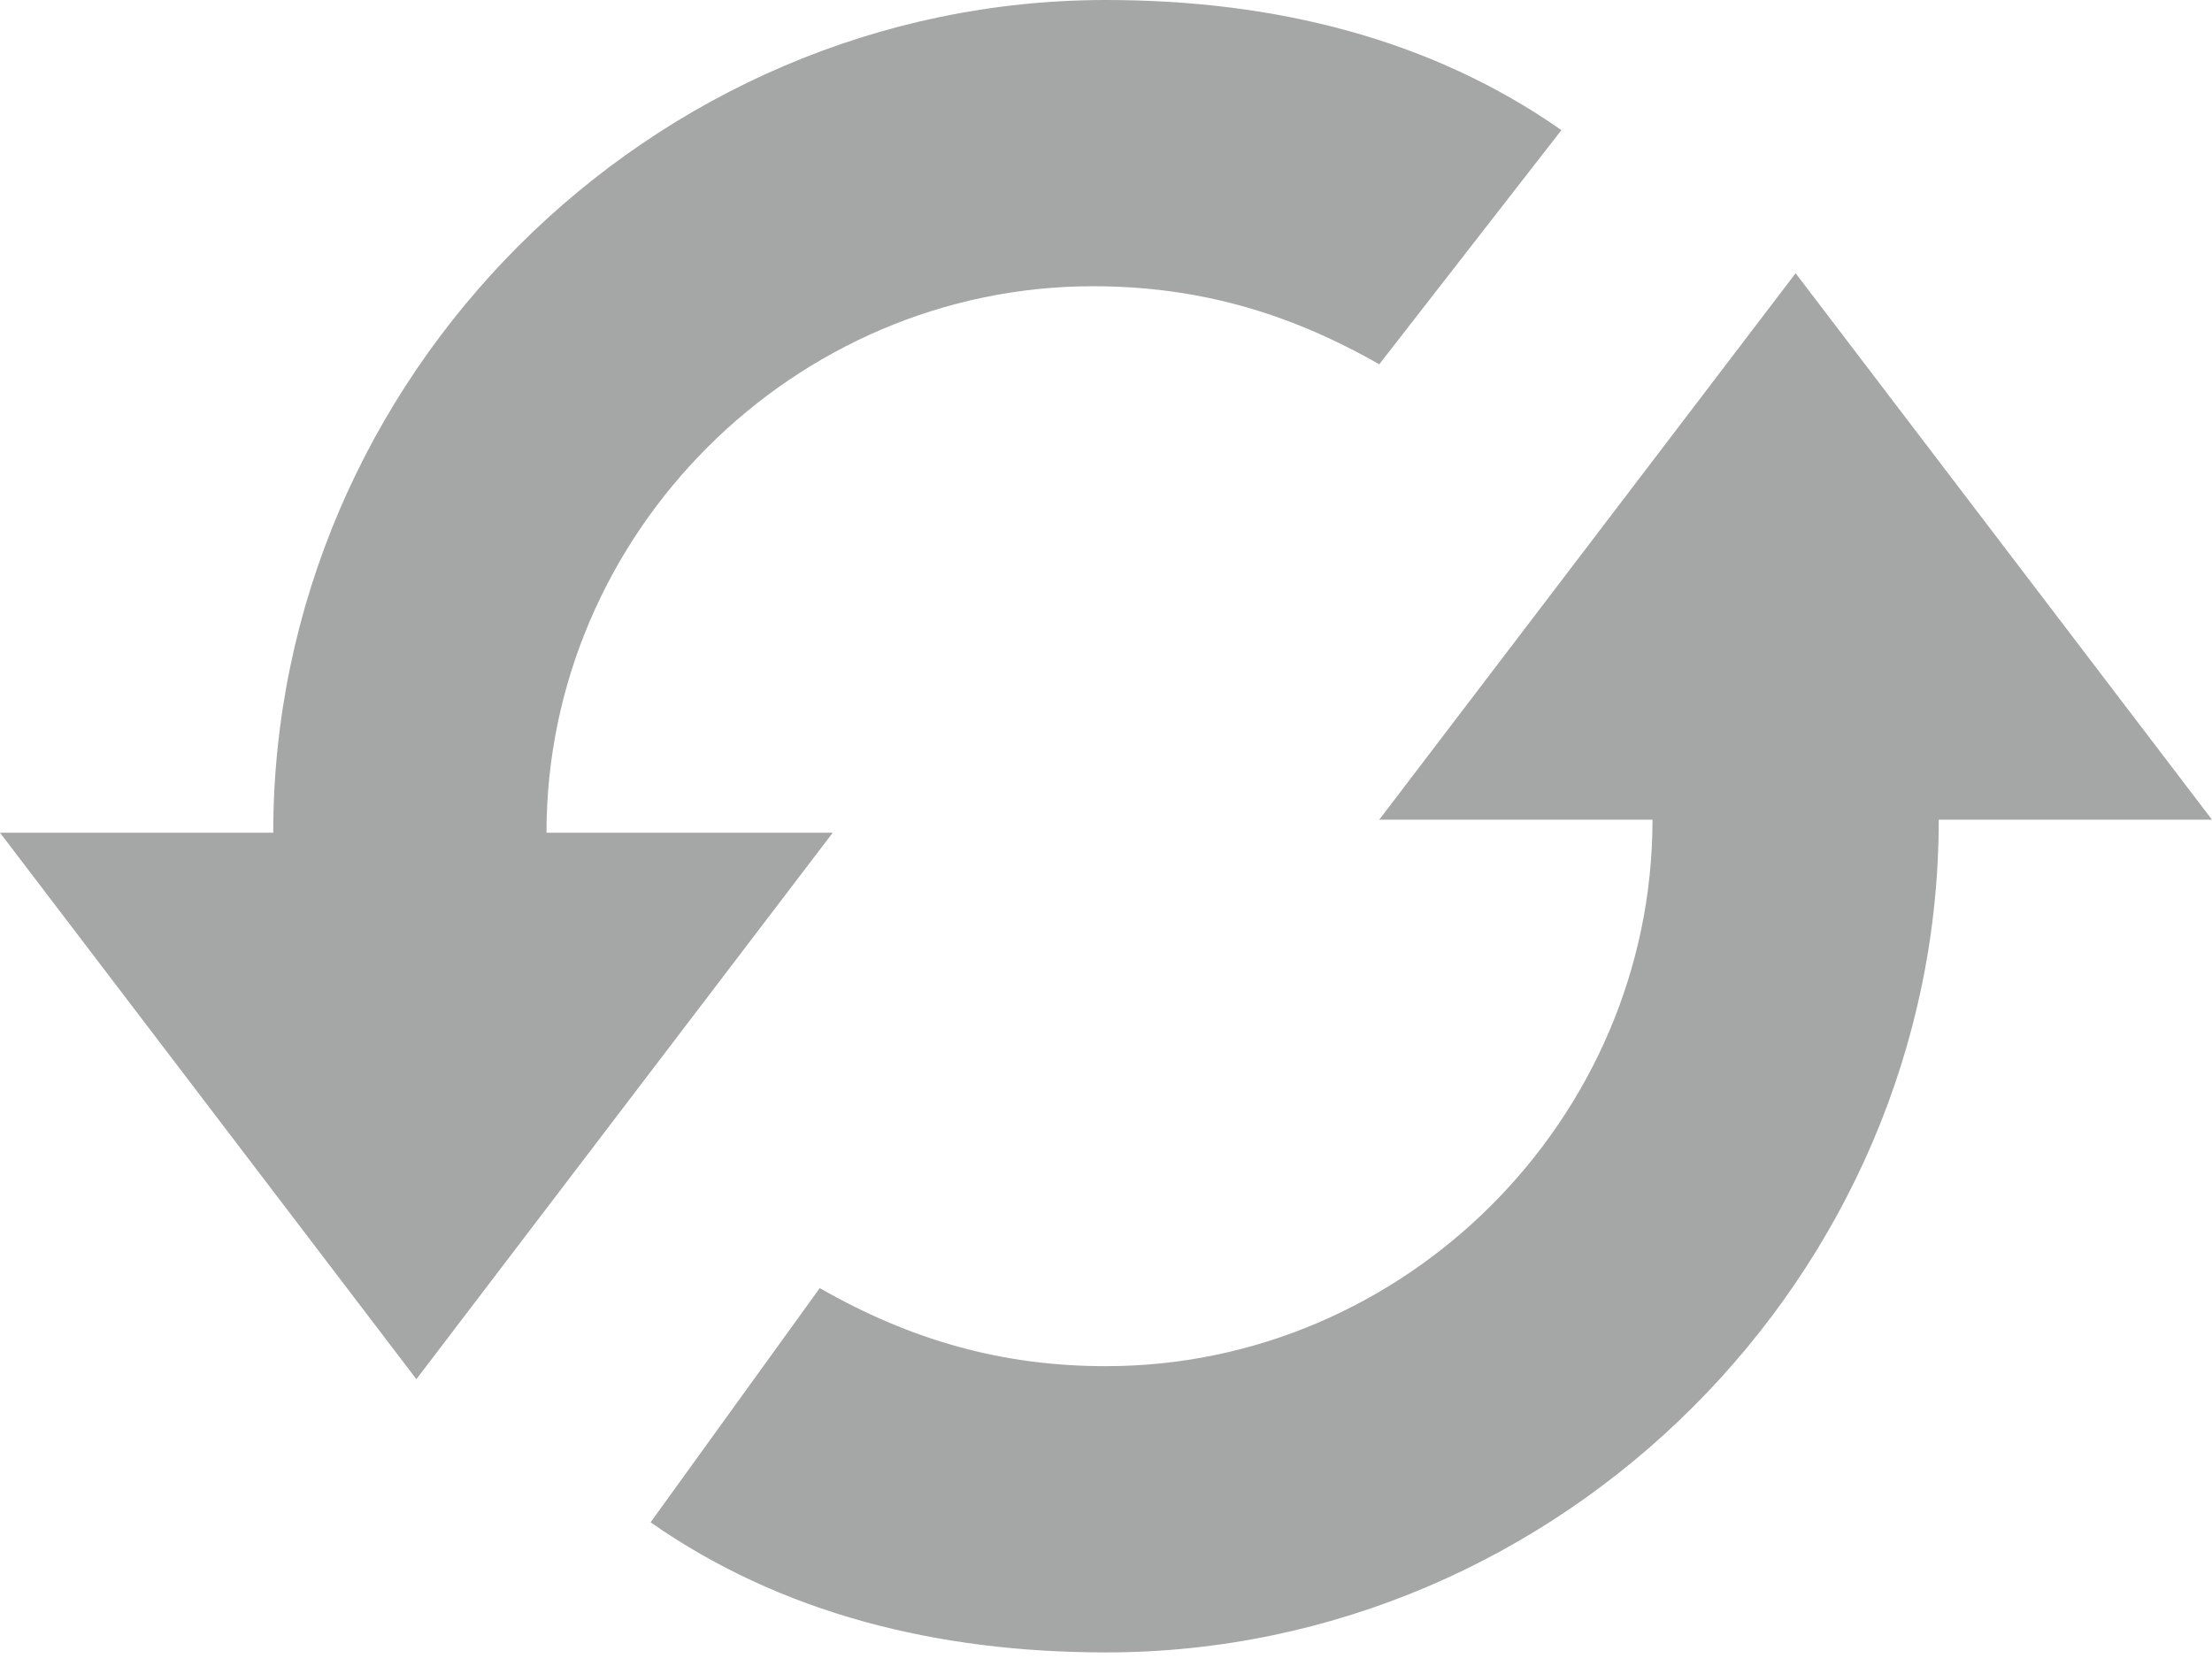
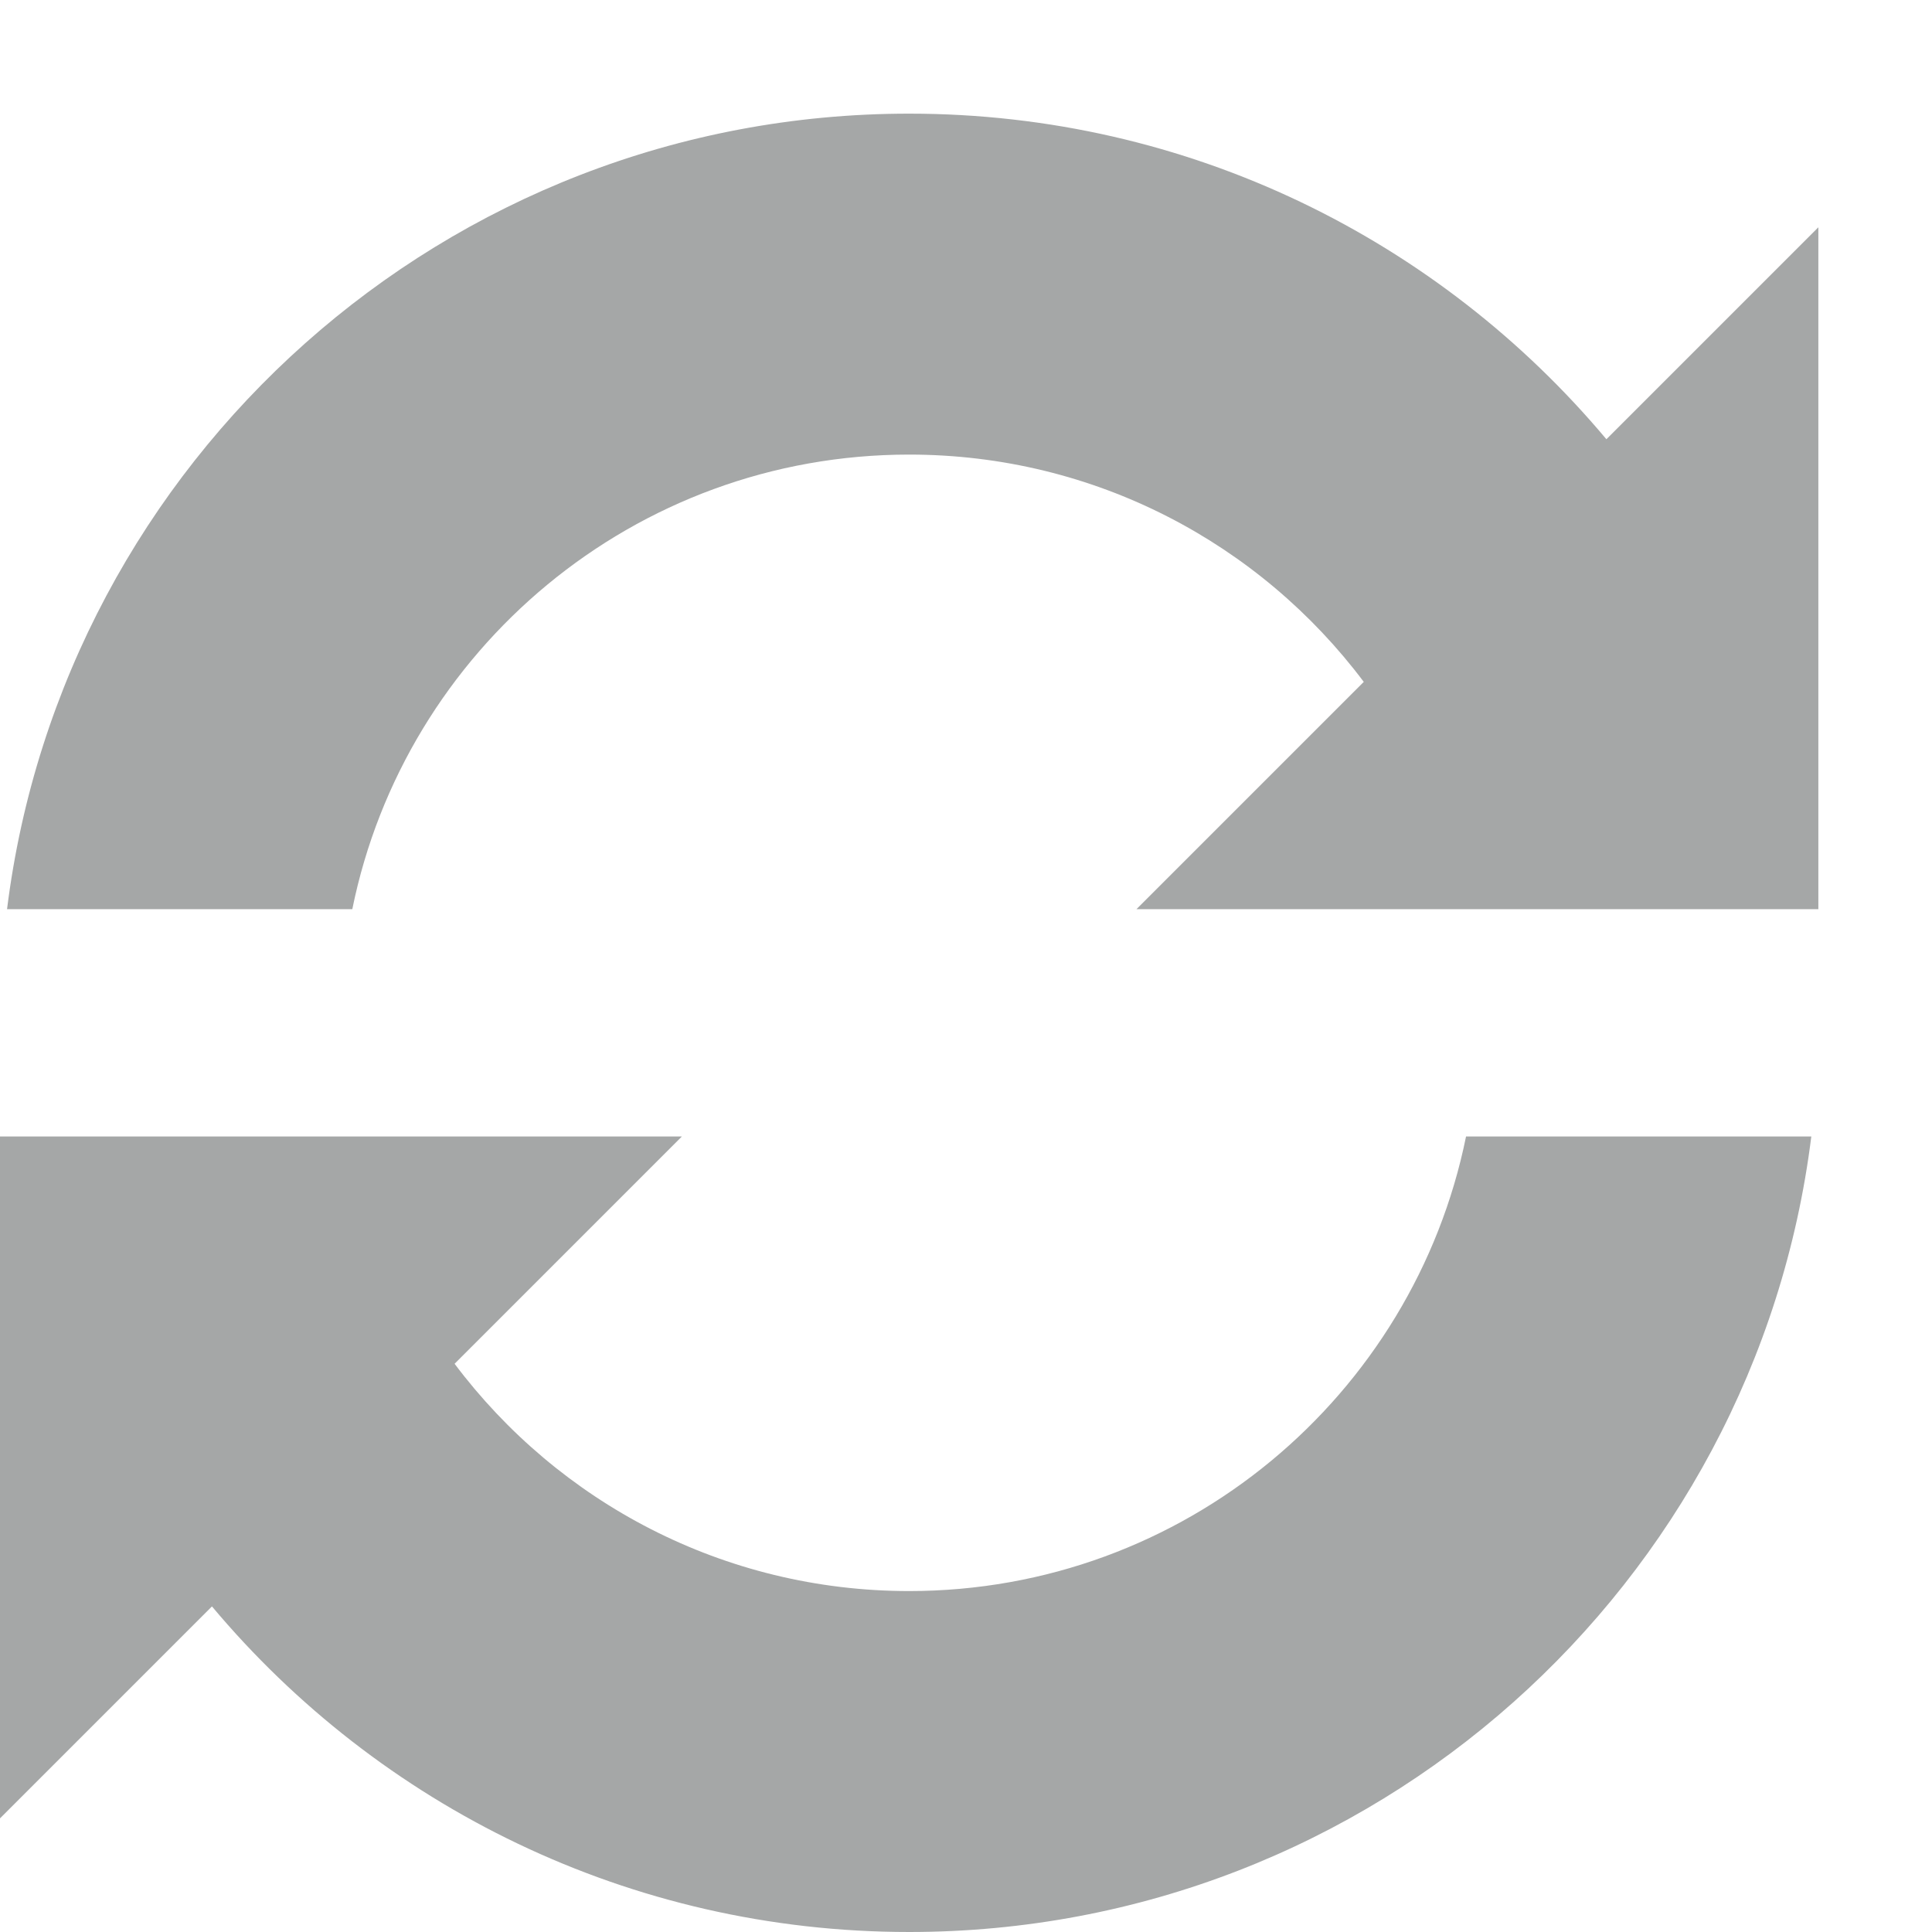
- <svg xmlns="http://www.w3.org/2000/svg" version="1.1" id="Layer_1" x="0px" y="0px" viewBox="0 0 17 12.8" enable-background="new 0 0 17 12.8" xml:space="preserve">
-   <g>
-     <path fill="#A5A7A7" d="M4.2,6.4c0-2.3,1.9-4.2,4.2-4.2c0.8,0,1.5,0.2,2.2,0.6L12,1c-1-0.7-2.2-1-3.5-1C5,0,2.1,2.9,2.1,6.4H0   l3.2,4.2l3.2-4.2H4.2z" />
-     <path fill="#A5A7A7" d="M13.8,2.1l-3.2,4.2h2.1c0,2.3-1.9,4.2-4.2,4.2c-0.8,0-1.5-0.2-2.2-0.6L5,11.7c1,0.7,2.2,1,3.5,1   c3.5,0,6.4-2.9,6.4-6.4H17L13.8,2.1z" />
+ <svg xmlns="http://www.w3.org/2000/svg" width="17px" height="17px" viewBox="0 0 17 17" version="1.1">
+   <defs />
+   <g id="Page-1" stroke="none" stroke-width="1" fill="none" fill-rule="evenodd">
+     <g id="Reload" fill="#A5A7A7">
+       <path d="M1.865,14.135 C3.333,15.886 5.536,17 8,17 C12.08,17 15.446,13.946 15.938,10 L15.938,10 L12.9,10 C12.437,12.282 10.419,14 8,14 C6.364,14 4.912,13.215 4,12 L6,10 L8.8817842e-16,10 L0,16 L1.865,14.135 Z M14.135,3.865 C12.667,2.114 10.464,1 8,1 C3.92,1 0.554,4.054 0.062,8 L3.1,8 C3.563,5.718 5.581,4 8,4 C9.636,4 11.088,4.785 12,6 L10,8 L16,8 L16,2 L14.135,3.865 L14.135,3.865 Z" />
+     </g>
  </g>
-   <g>
- </g>
-   <g>
- </g>
-   <g>
- </g>
-   <g>
- </g>
-   <g>
- </g>
-   <g>
- </g>
-   <g>
- </g>
-   <g>
- </g>
-   <g>
- </g>
-   <g>
- </g>
-   <g>
- </g>
-   <g>
- </g>
-   <g>
- </g>
-   <g>
- </g>
-   <g>
- </g>
</svg>
